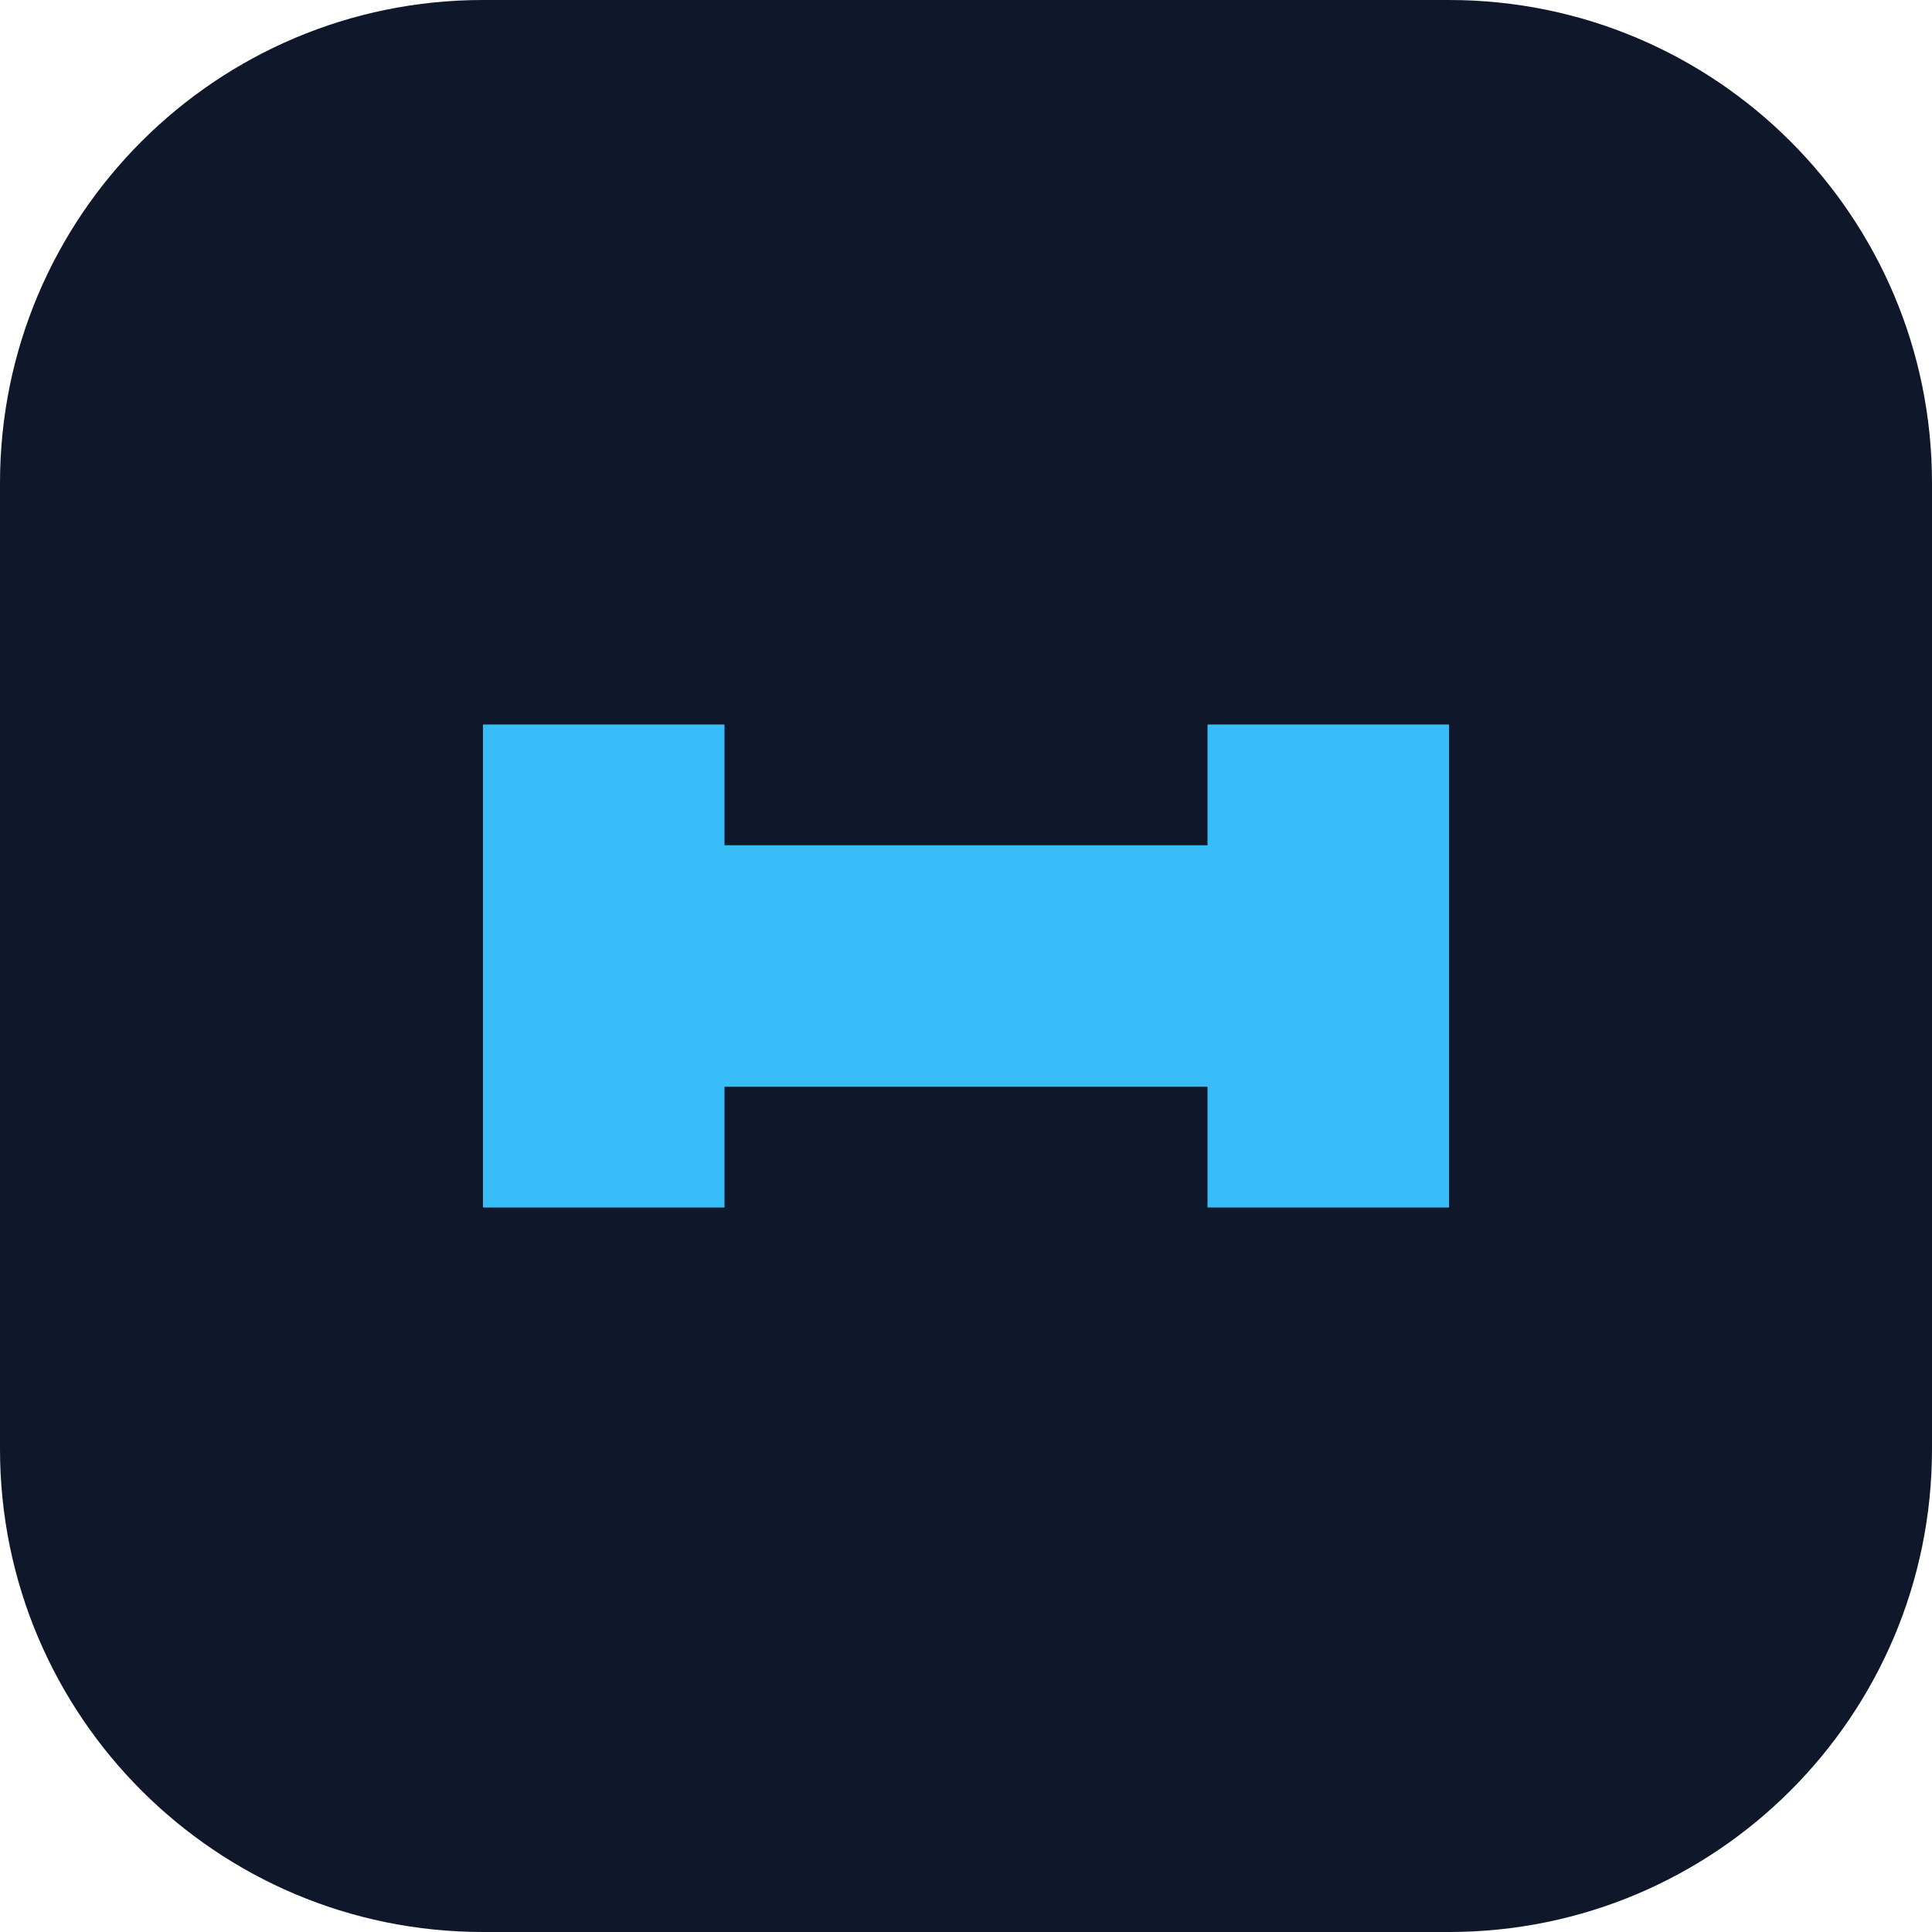
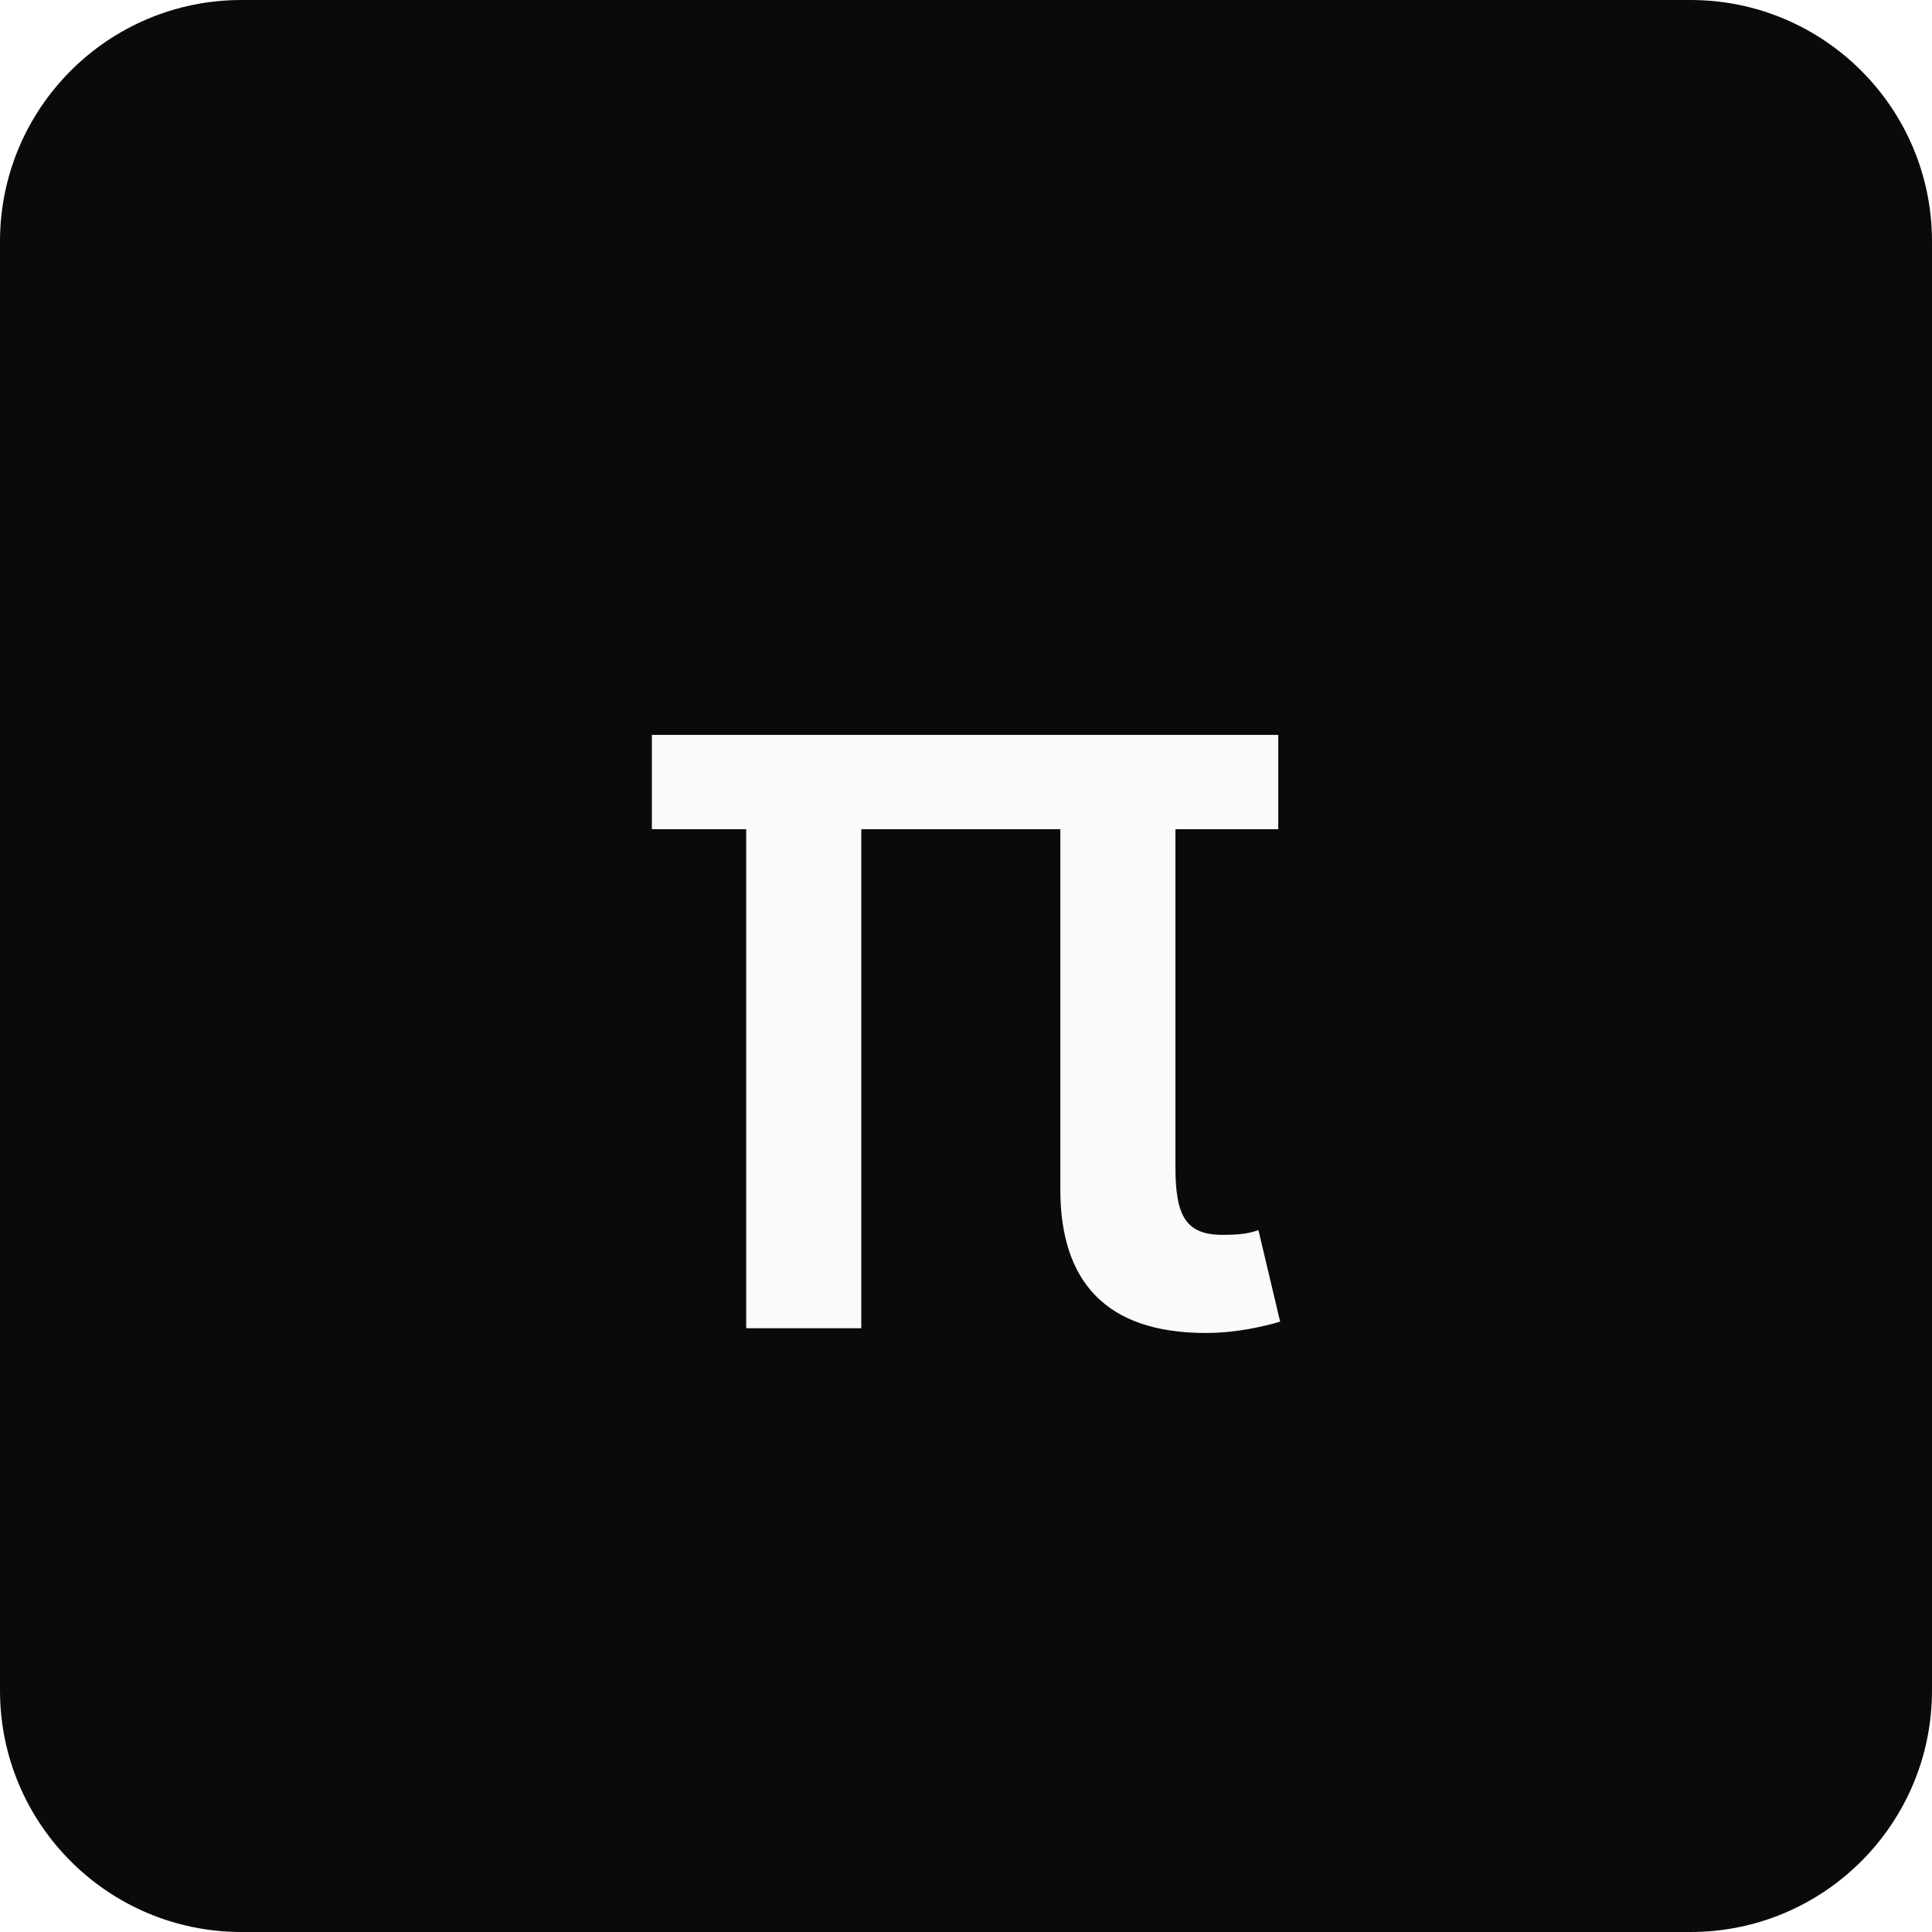
<svg xmlns="http://www.w3.org/2000/svg" viewBox="0 0 32 32" fill="none">
-   <rect width="32" height="32" rx="8" fill="#0f172a" />
-   <path d="M8 12h4v8H8zM20 12h4v8h-4zM12 14h8v4h-8z" fill="#38bdf8" />
+   <rect width="32" height="32" rx="4" fill="#0a0a0a" />
+   <text x="16" y="22" text-anchor="middle" font-family="Inter, sans-serif" font-size="18" font-weight="500" fill="#fafafa">π</text>
</svg>
